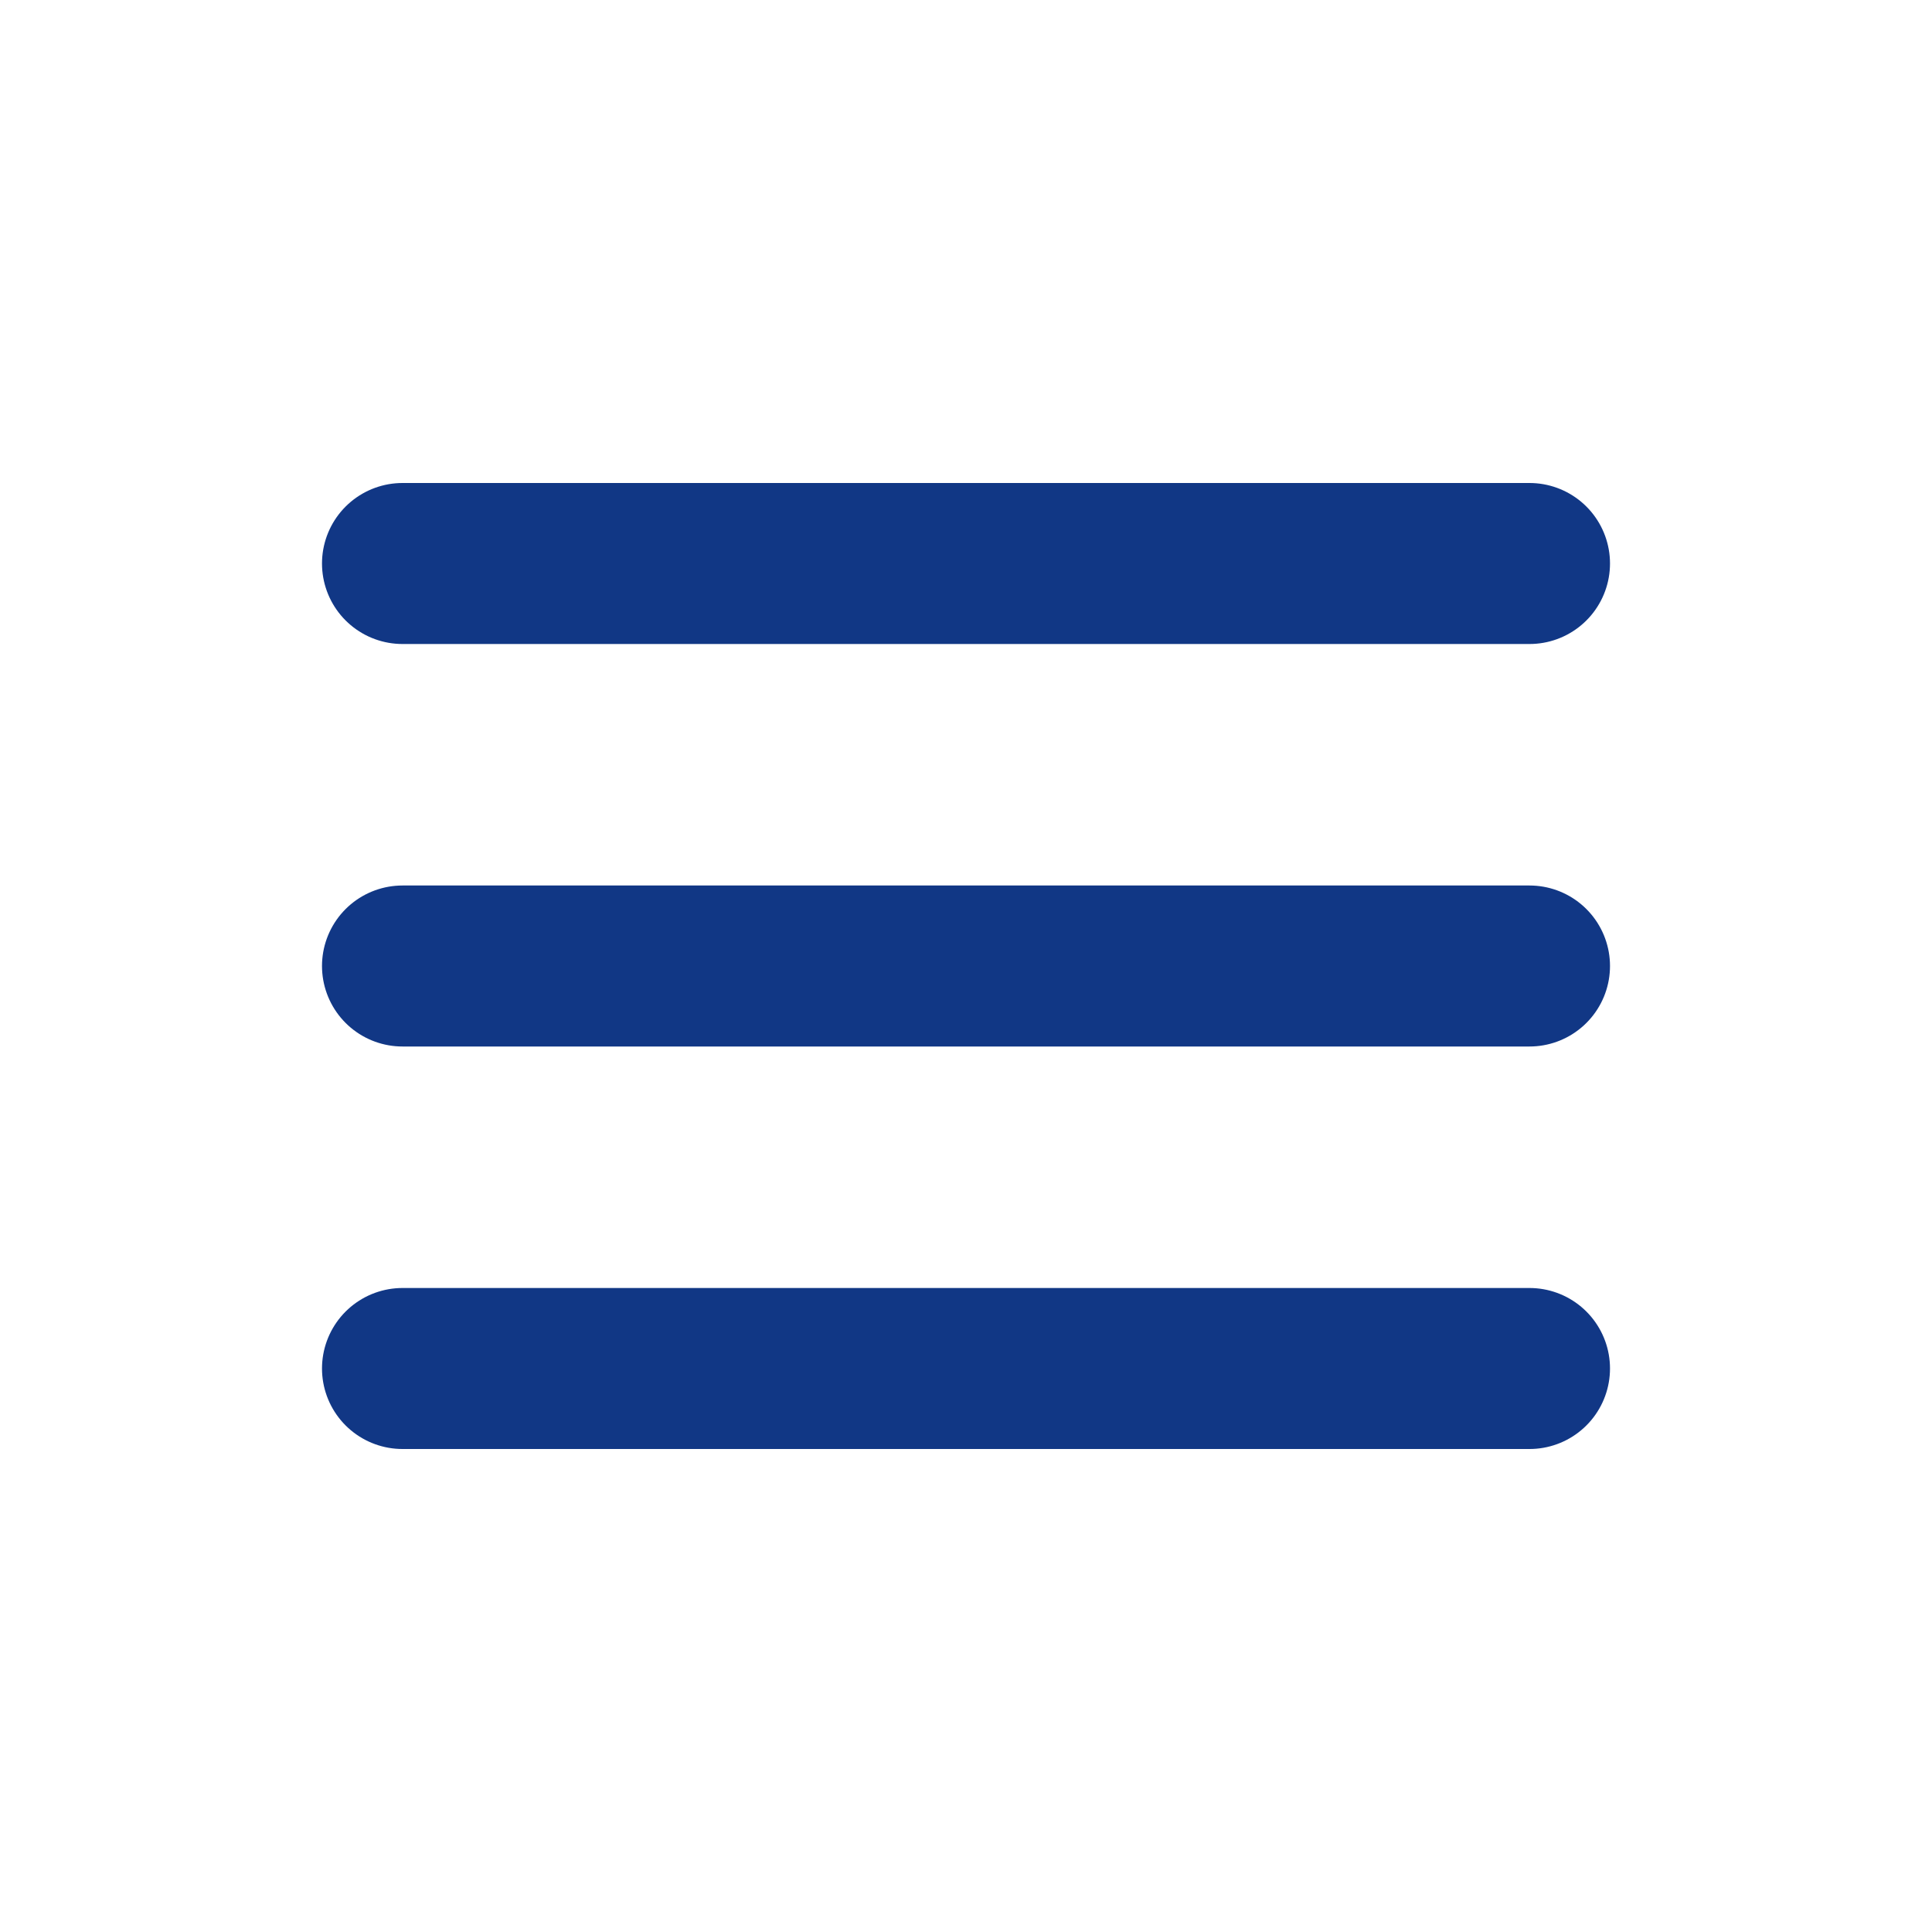
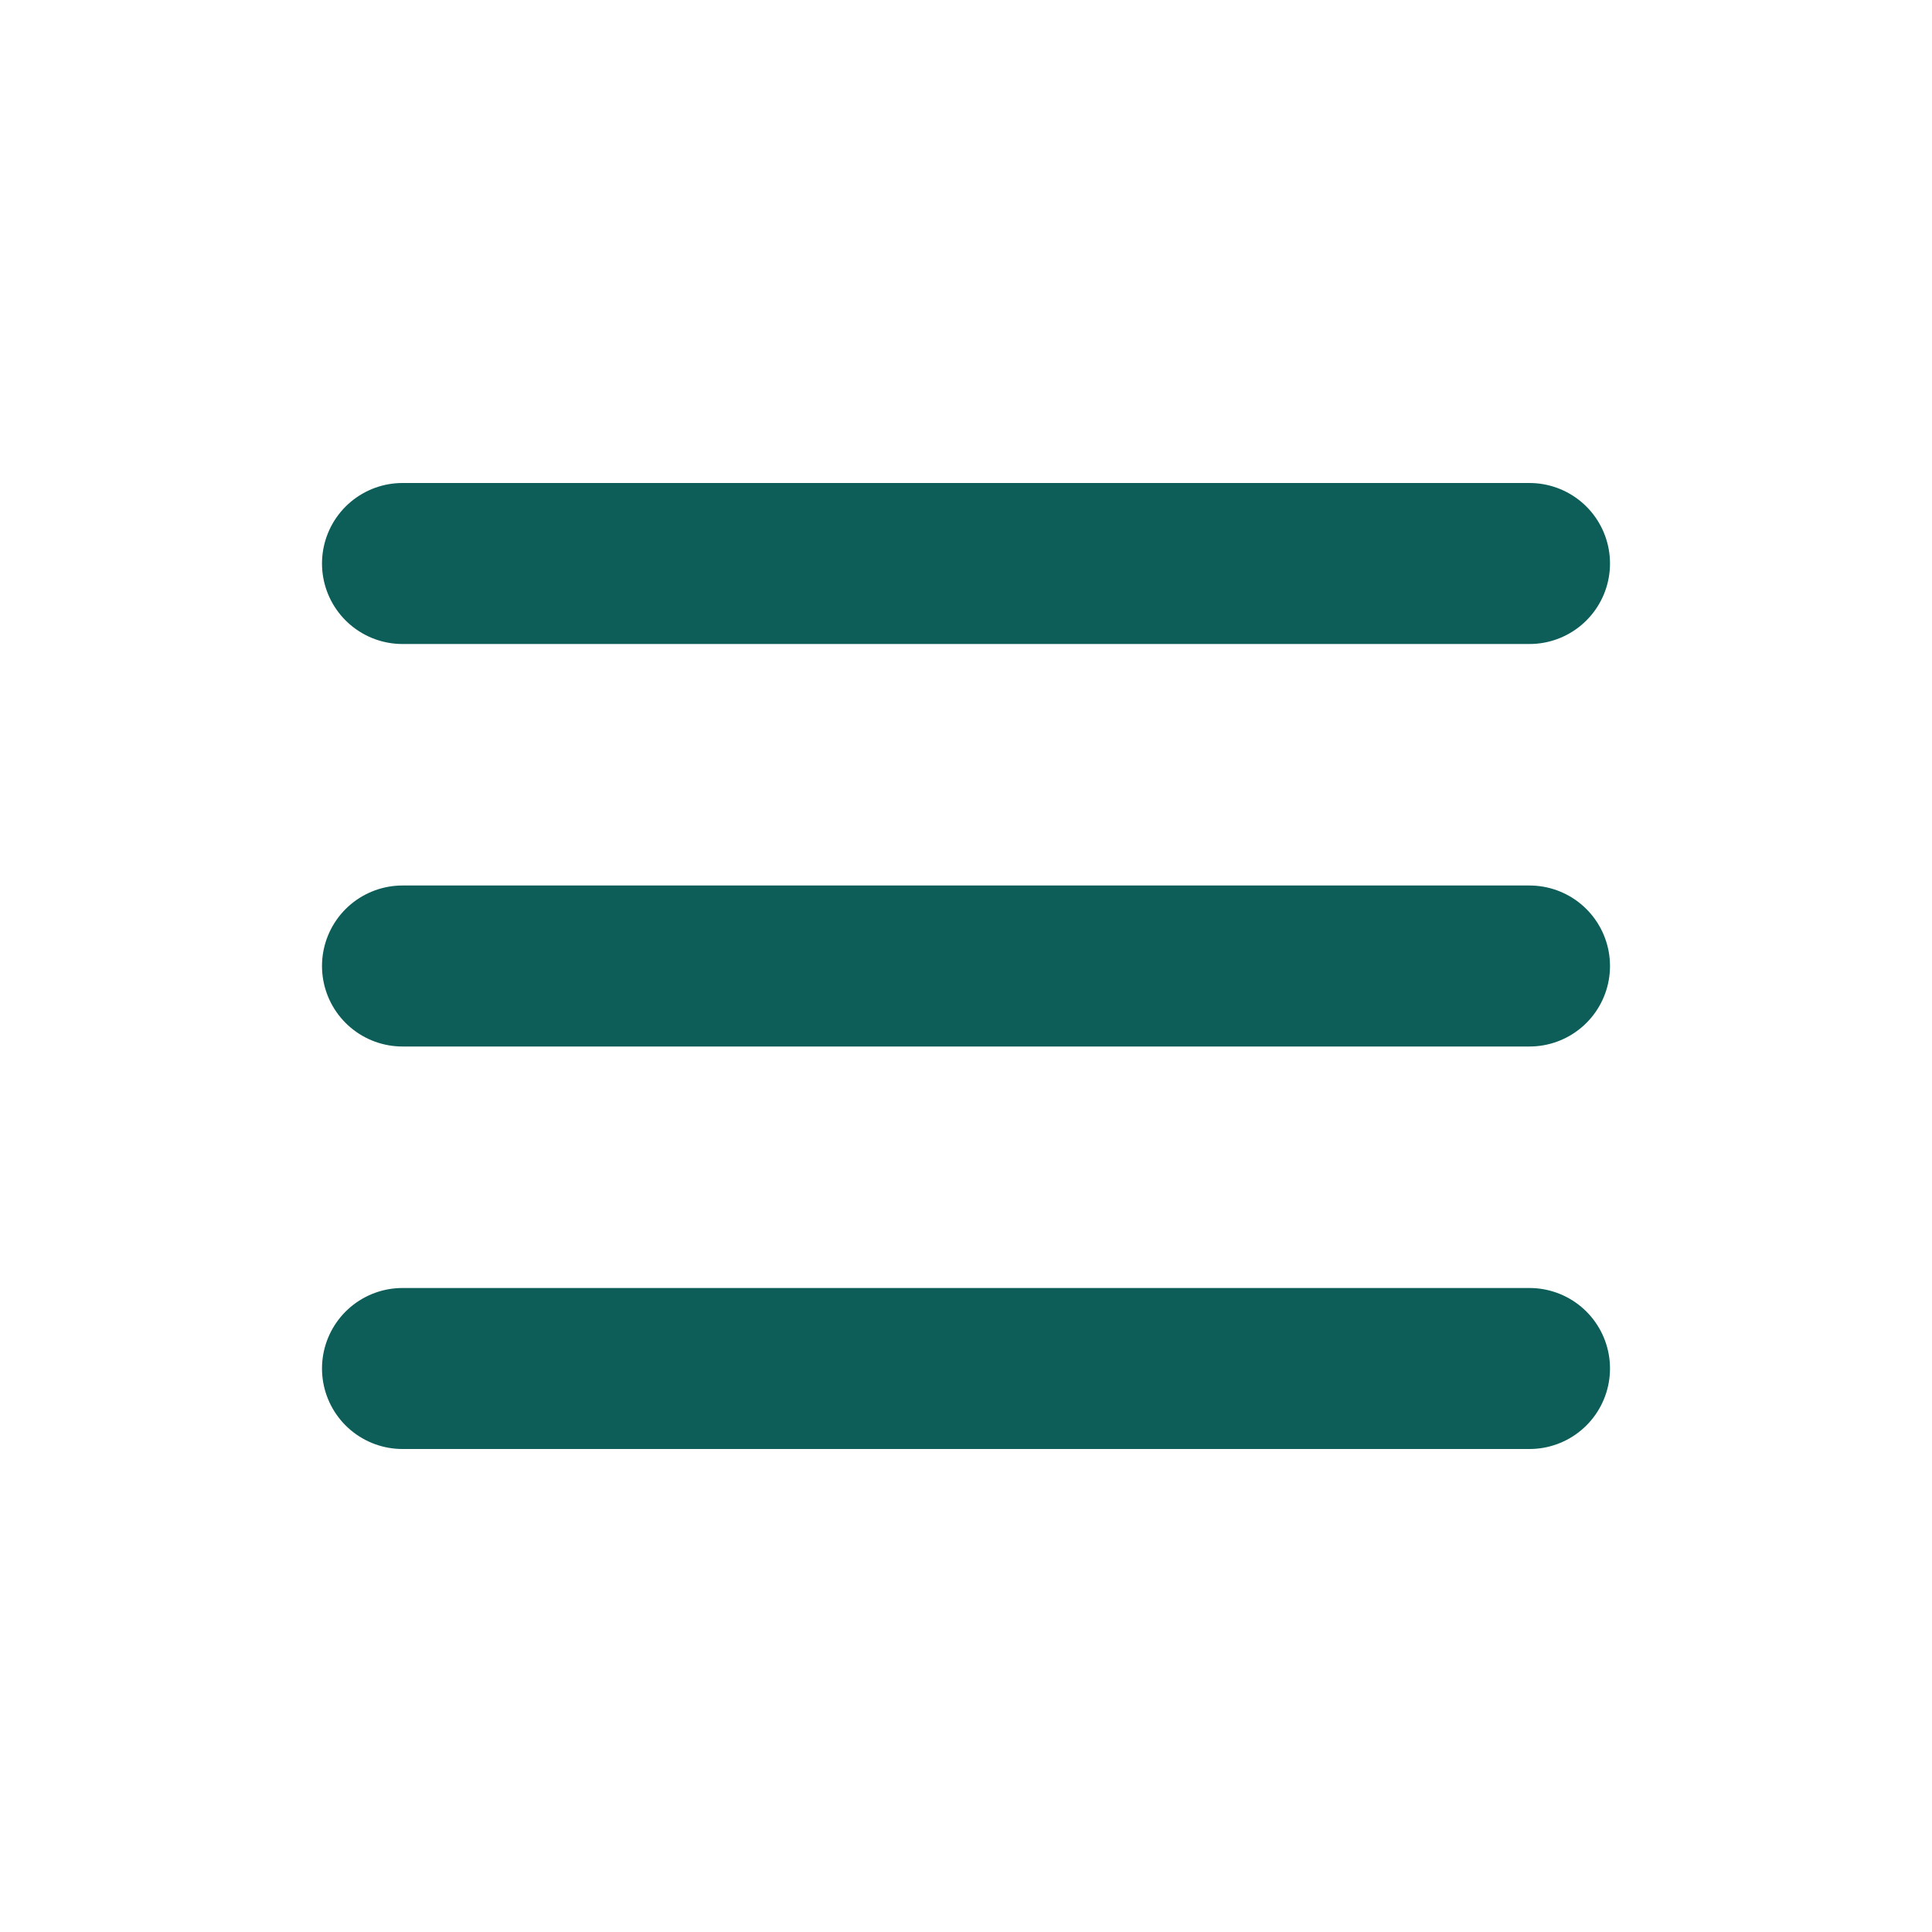
<svg xmlns="http://www.w3.org/2000/svg" width="800px" height="800px" viewBox="0 0 24 24" version="1.1">
  <g id="Page-1" stroke="none" stroke-width="1" fill="none" fill-rule="evenodd">
    <g id="Menu">
      <rect id="Rectangle" fill-rule="nonzero" x="0" y="0" width="24" height="24">

</rect>
-       <line x1="5" y1="7" x2="19" y2="7" id="Path" stroke="#113785" stroke-width="2" stroke-linecap="round">
+       <line x1="5" y1="7" x2="19" y2="7" id="Path" stroke="#0d5d59" stroke-width="2" stroke-linecap="round">

</line>
-       <line x1="5" y1="17" x2="19" y2="17" id="Path" stroke="#113785" stroke-width="2" stroke-linecap="round">
+       <line x1="5" y1="17" x2="19" y2="17" id="Path" stroke="#0d5d59" stroke-width="2" stroke-linecap="round">

</line>
-       <line x1="5" y1="12" x2="19" y2="12" id="Path" stroke="#113785" stroke-width="2" stroke-linecap="round">
+       <line x1="5" y1="12" x2="19" y2="12" id="Path" stroke="#0d5d59" stroke-width="2" stroke-linecap="round">

</line>
    </g>
  </g>
</svg>
